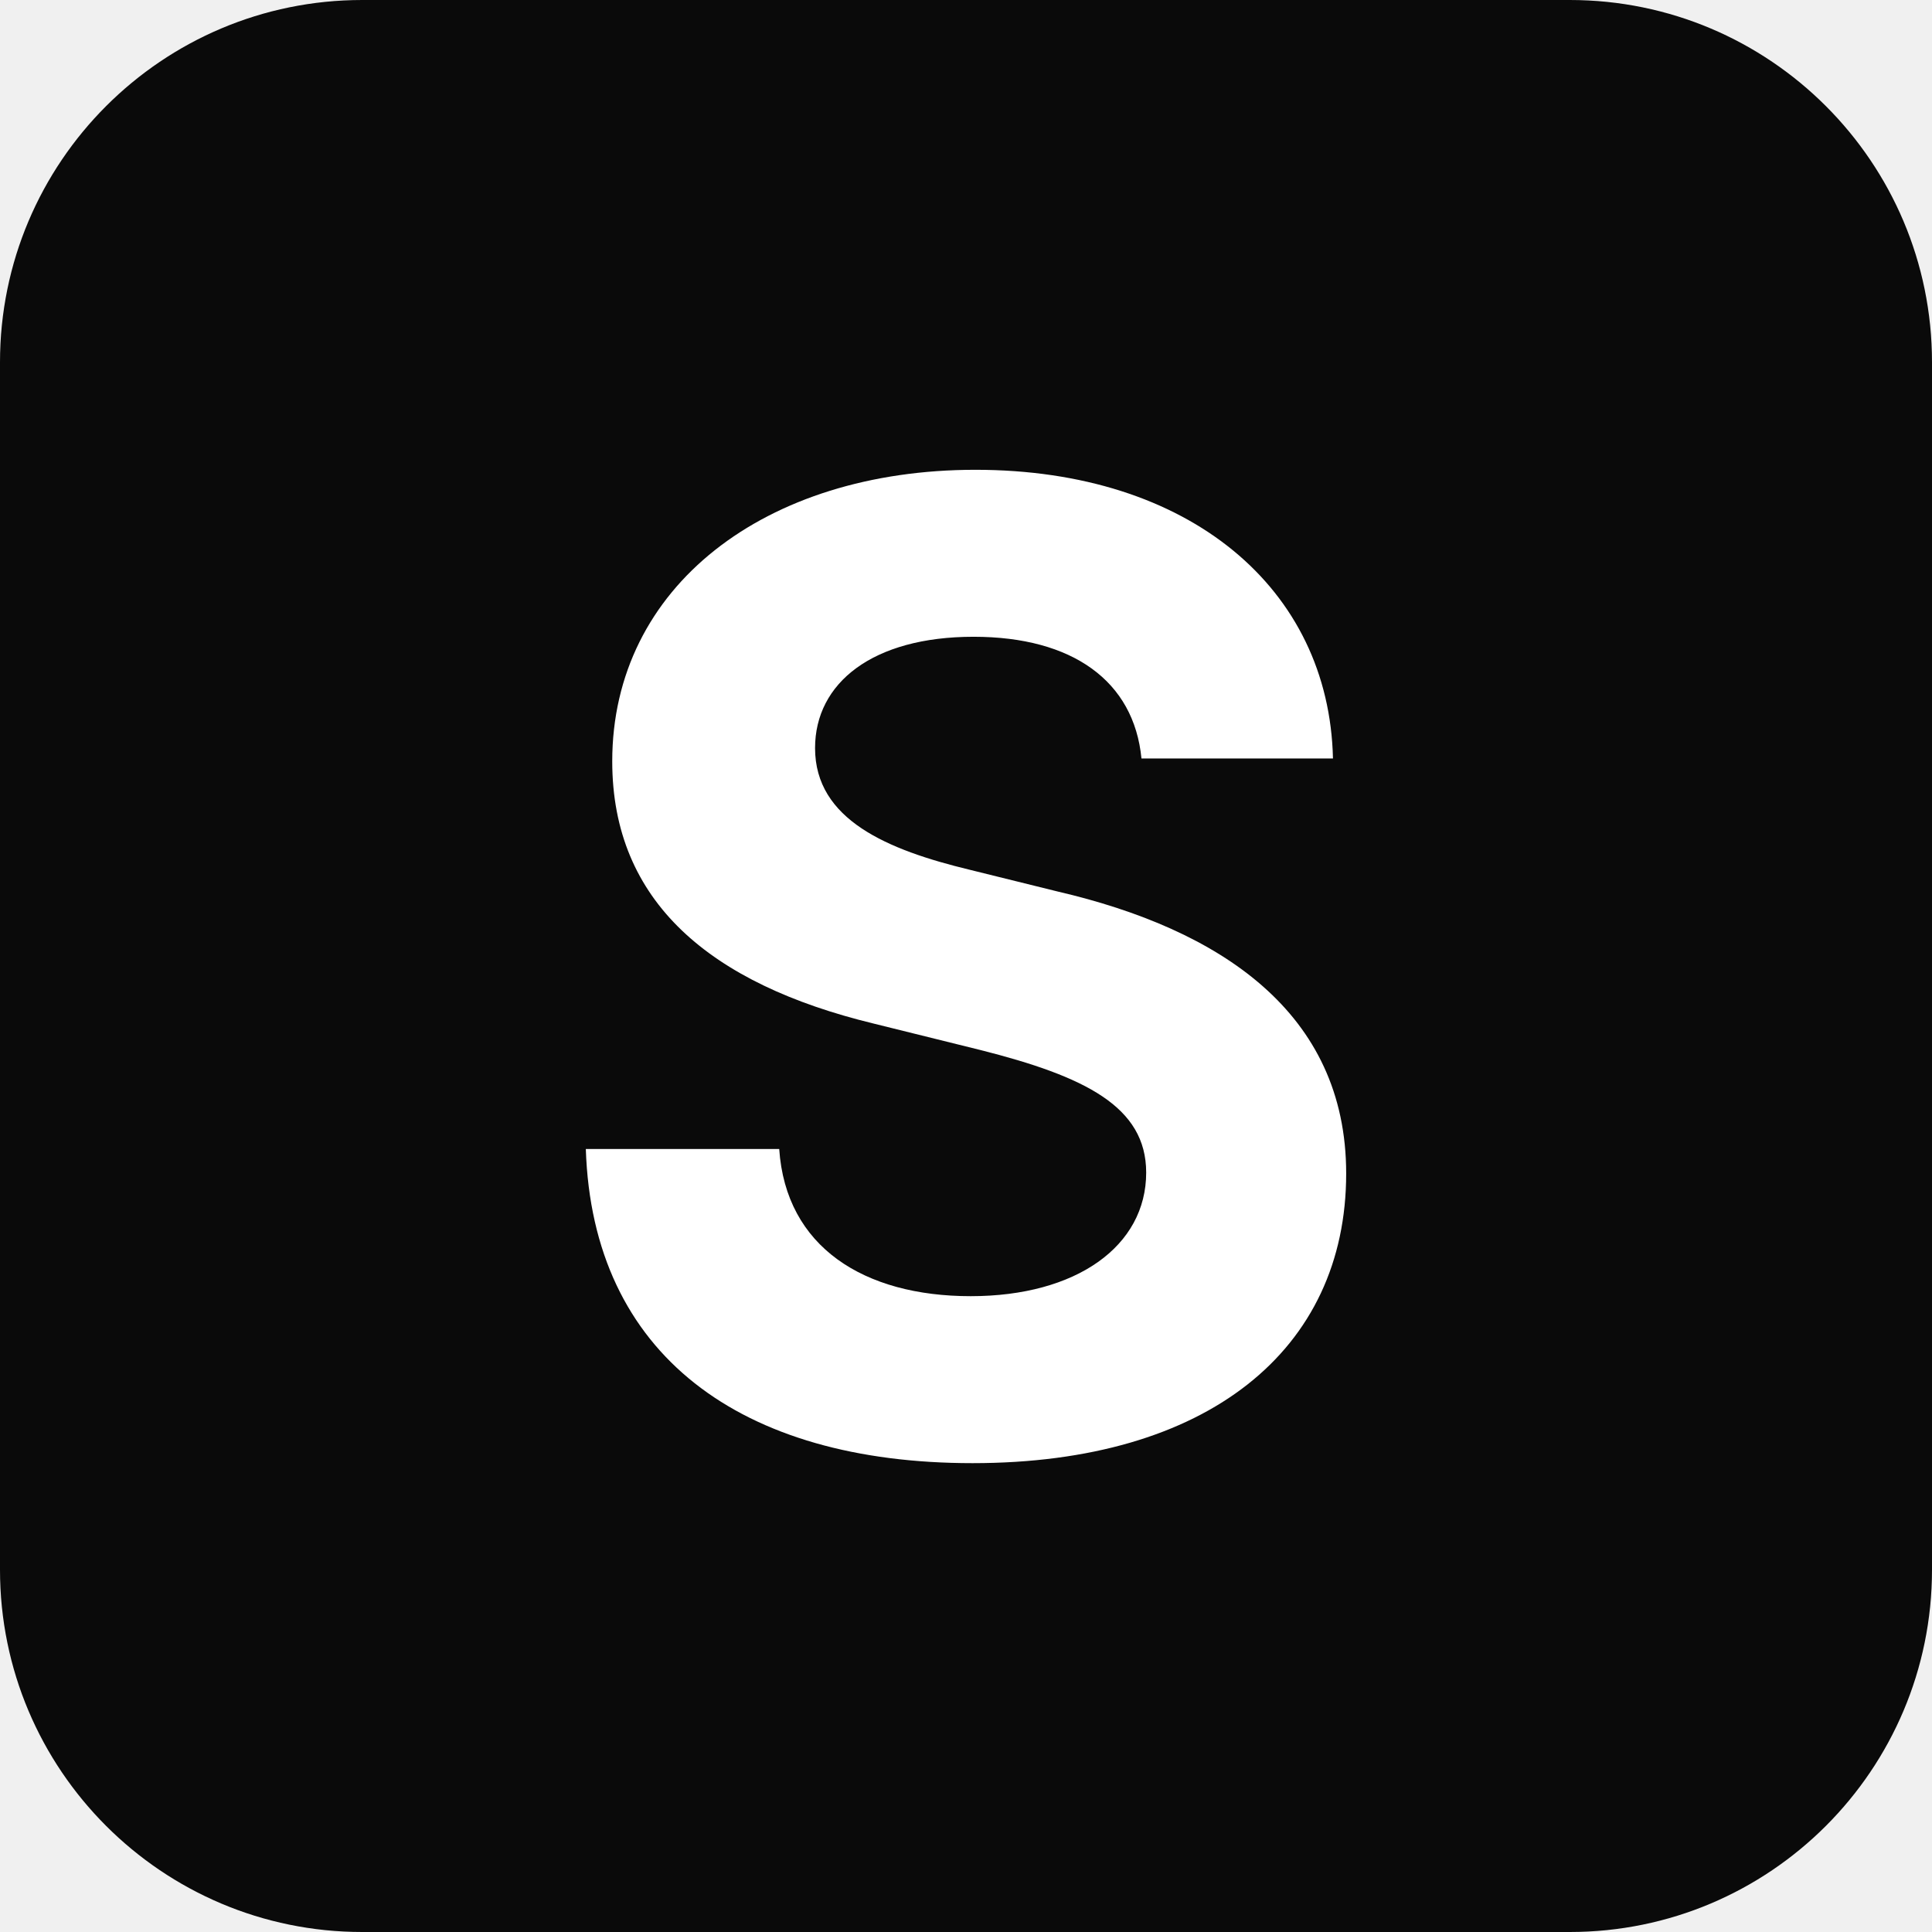
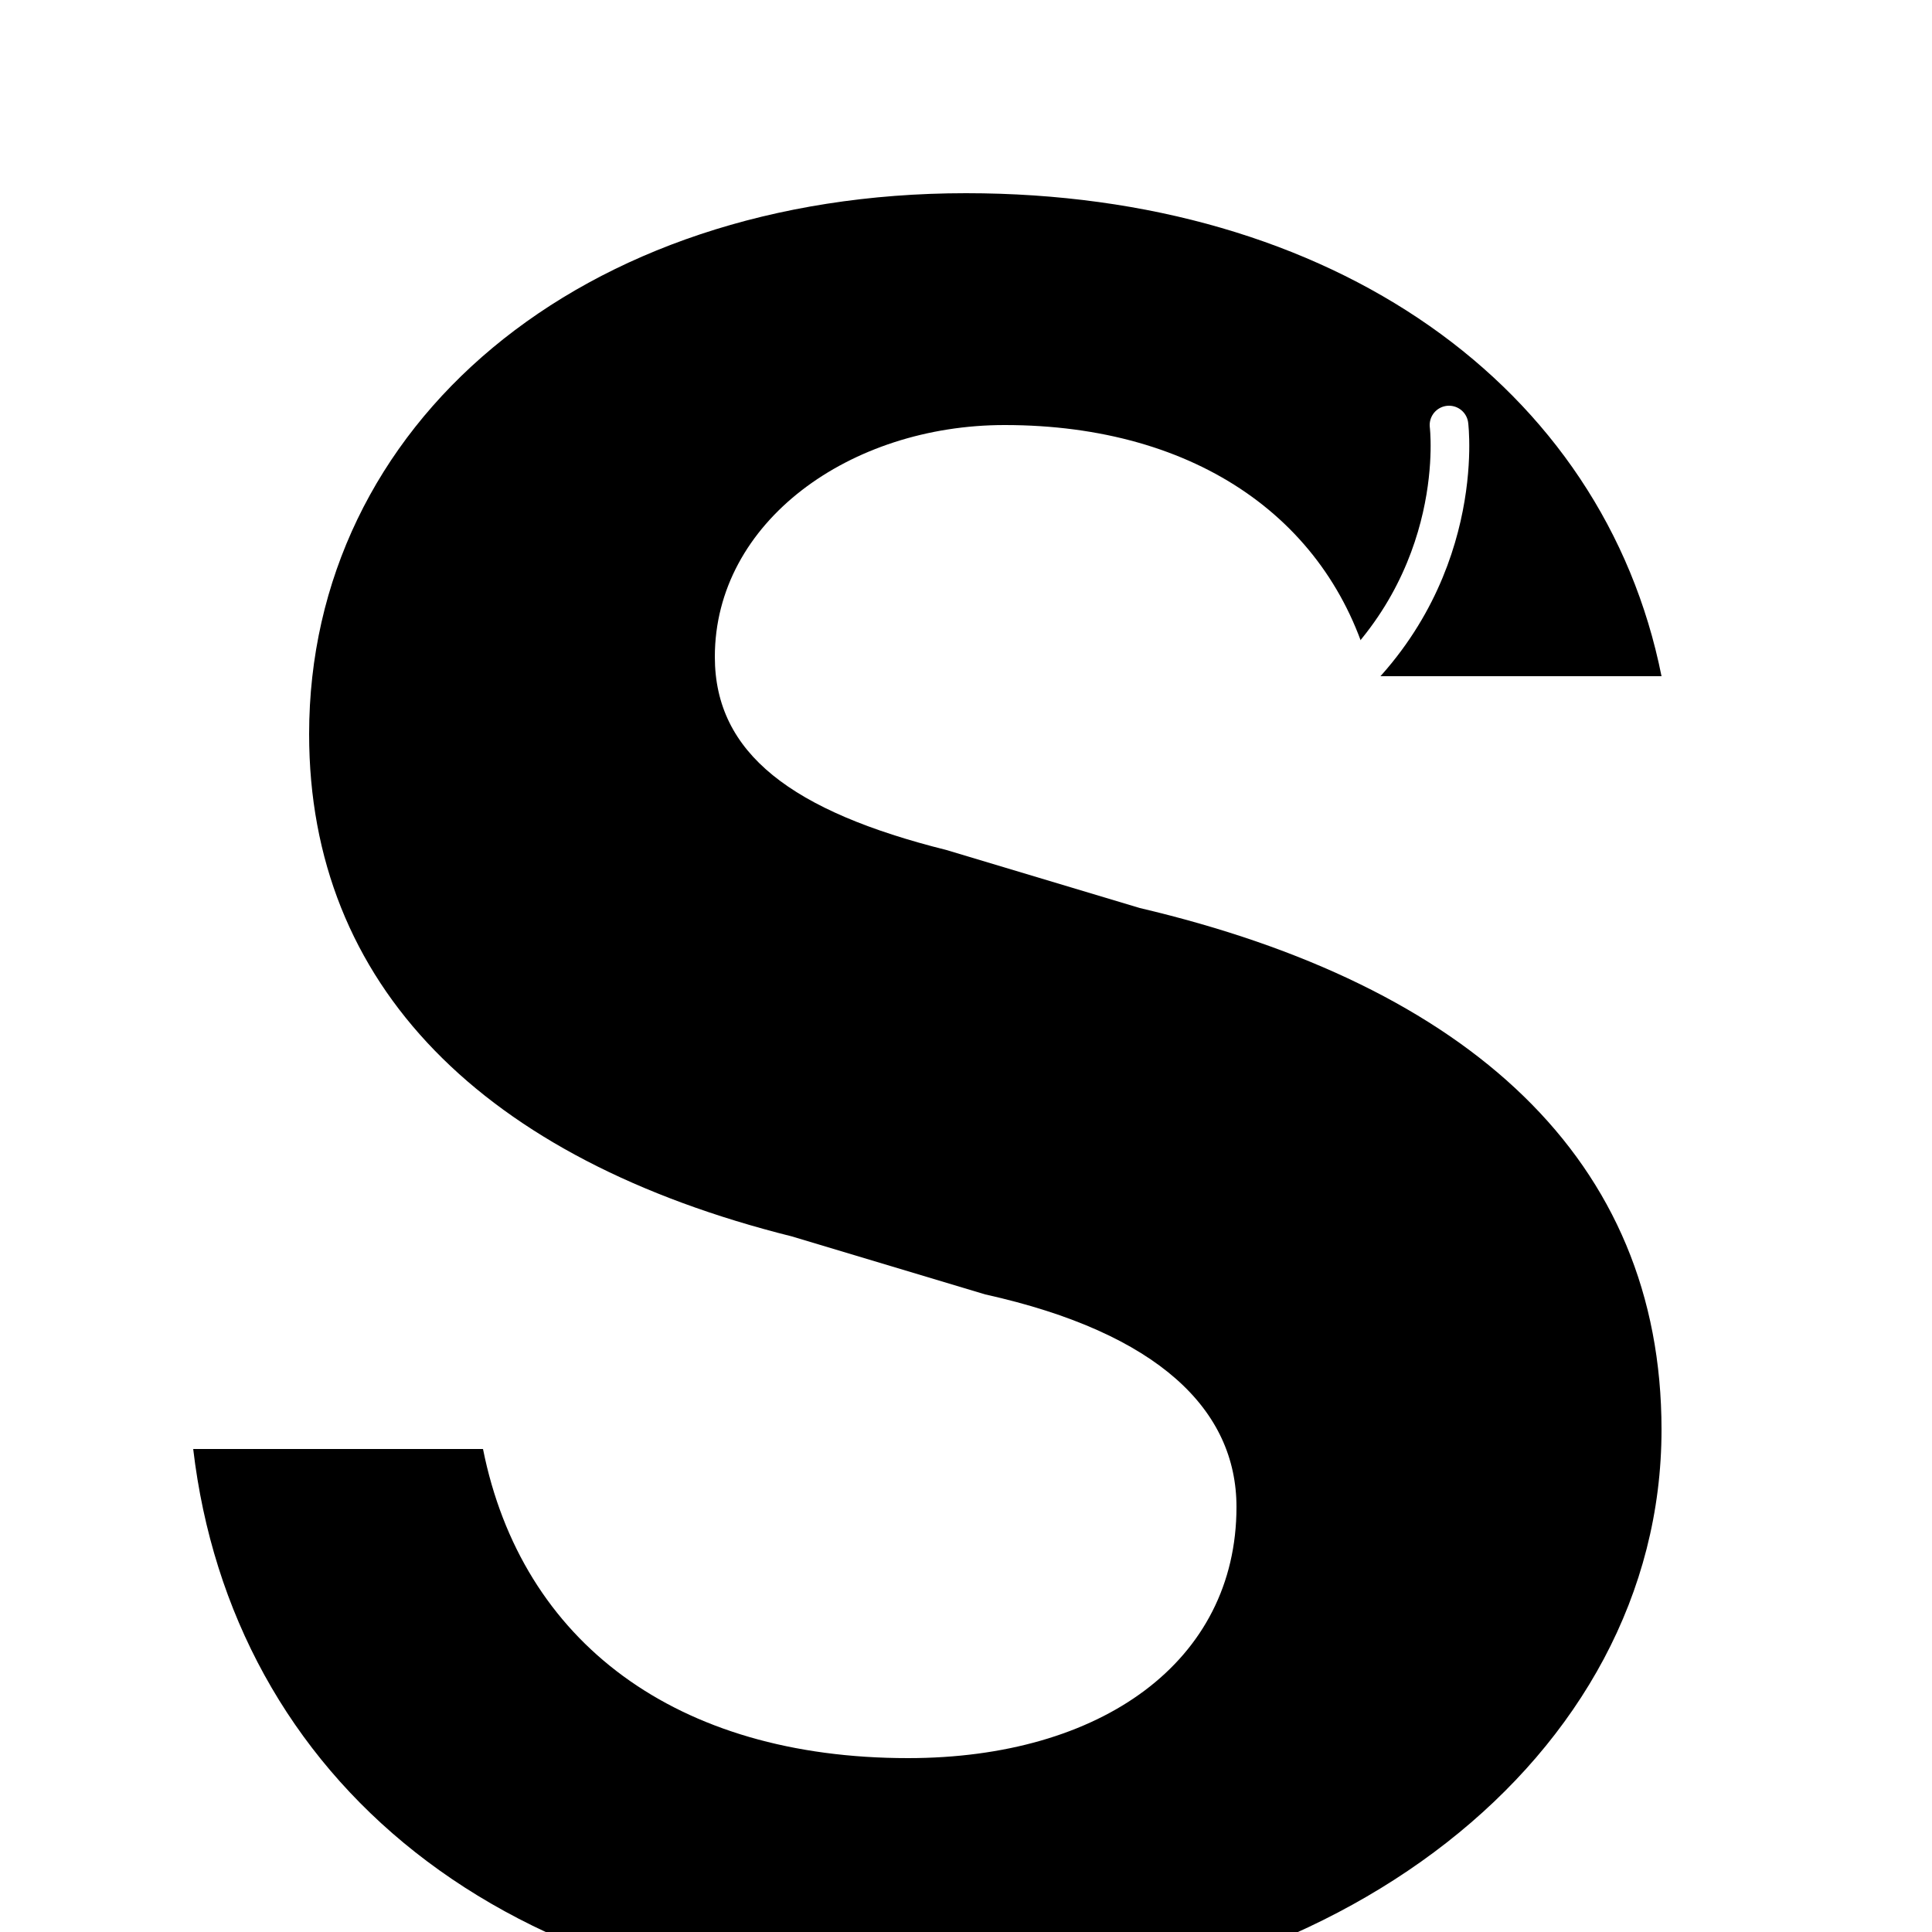
- <svg xmlns="http://www.w3.org/2000/svg" viewBox="0 0 32 32">
-   <rect width="32" height="32" rx="6" fill="#0a0a0a" />
-   <text x="16" y="24" font-family="system-ui, -apple-system, sans-serif" font-size="22" font-weight="700" fill="#ffffff" text-anchor="middle">S</text>
+ <svg xmlns="http://www.w3.org/2000/svg" viewBox="0 0 100 100">
+   <rect width="100" height="100" fill="#ffffff" />
+   <path d="M50 10C30 10 16 22 16 38c0 13 9 22 25 26l10 3c9 2 13 6 13 11 0 8-7 13-17 13-12 0-20-6-22-16H10c2 17 16 29 38 29 21 0 38-13 38-30 0-14-10-23-27-27l-10-3c-8-2-12-5-12-10 0-7 7-12 15-12 10 0 17 5 19 13h15C83 20 69 10 50 10z" fill="#000000" />
+   <path d="M75 22c0 0 1 8-6 14c-4 3-8 4-8 4" fill="none" stroke="#ffffff" stroke-width="2" stroke-linecap="round" />
</svg>
